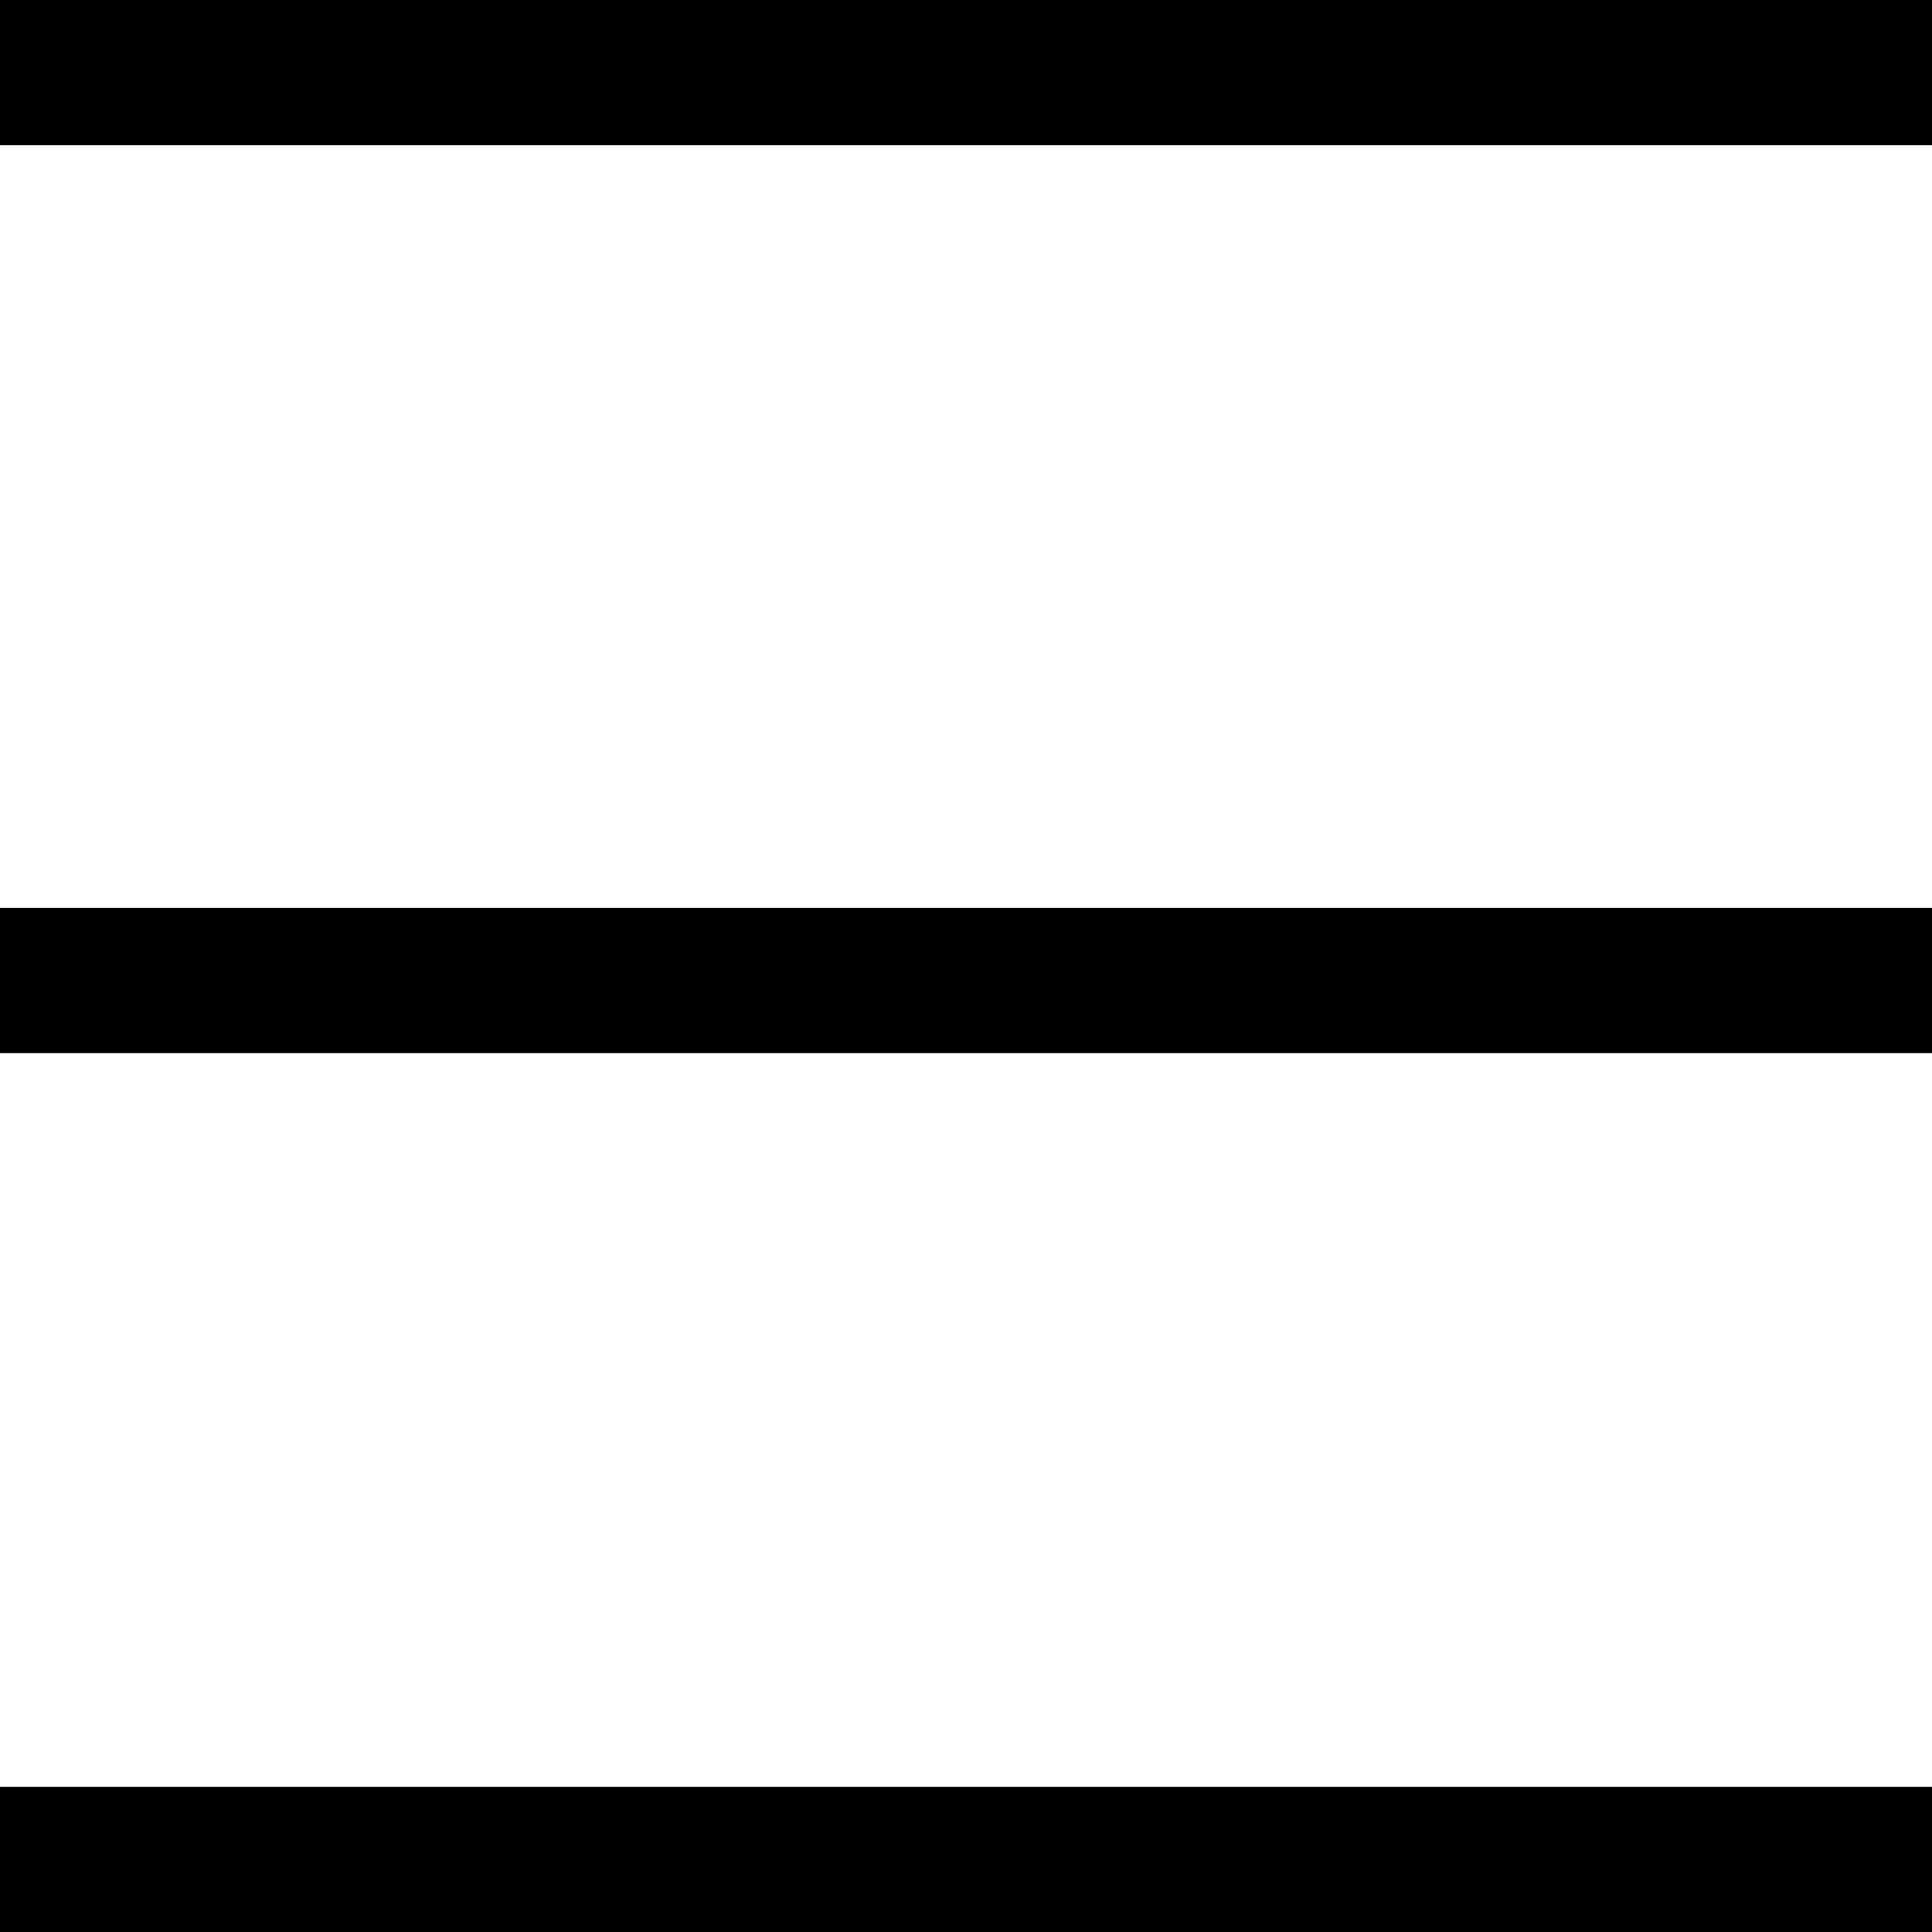
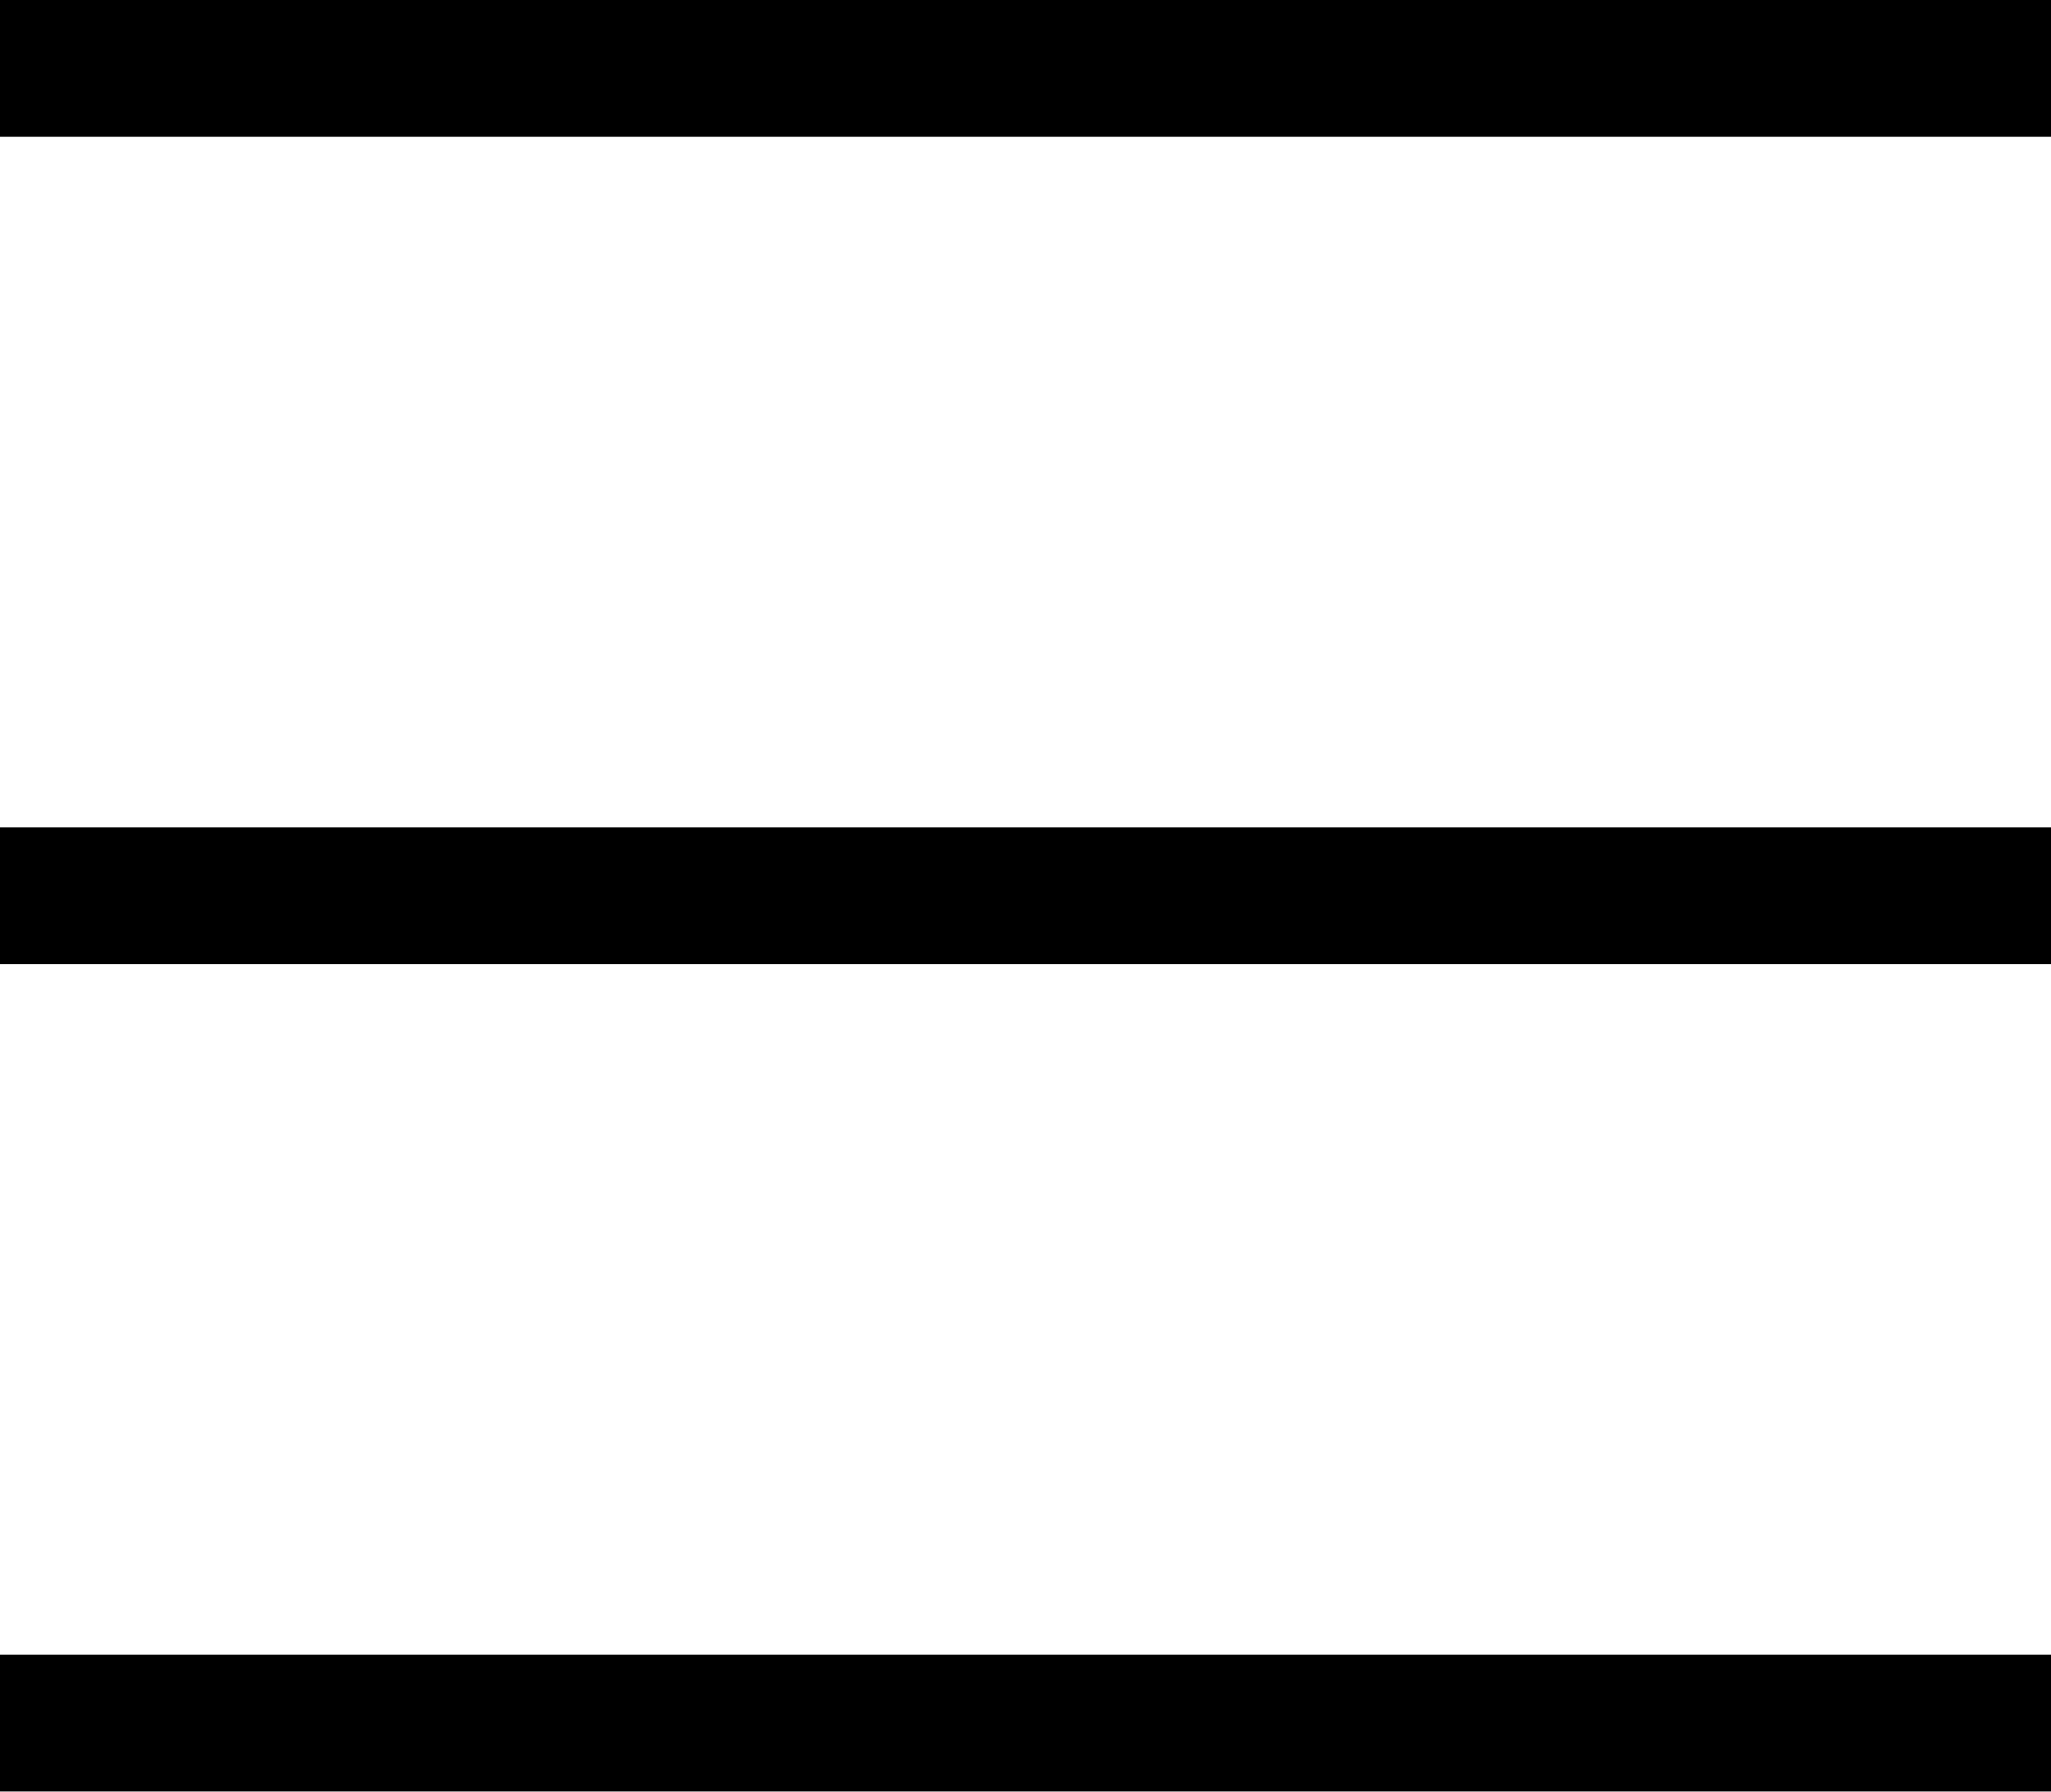
- <svg xmlns="http://www.w3.org/2000/svg" id="Search_Icon_V1_Image" data-name="Search Icon V1 Image" viewBox="0 0 665 665">
-   <rect width="665" height="50" />
-   <rect y="312.5" width="665" height="50" />
-   <rect y="615" width="665" height="50" />
+ <svg xmlns="http://www.w3.org/2000/svg" id="Search_Icon_V1_Image" data-name="Search Icon V1 Image" viewBox="0 0 750 655">
+   <rect width="750" height="50" />
+   <rect y="302.5" width="750" height="50" />
+   <rect y="605" width="750" height="50" />
</svg>
